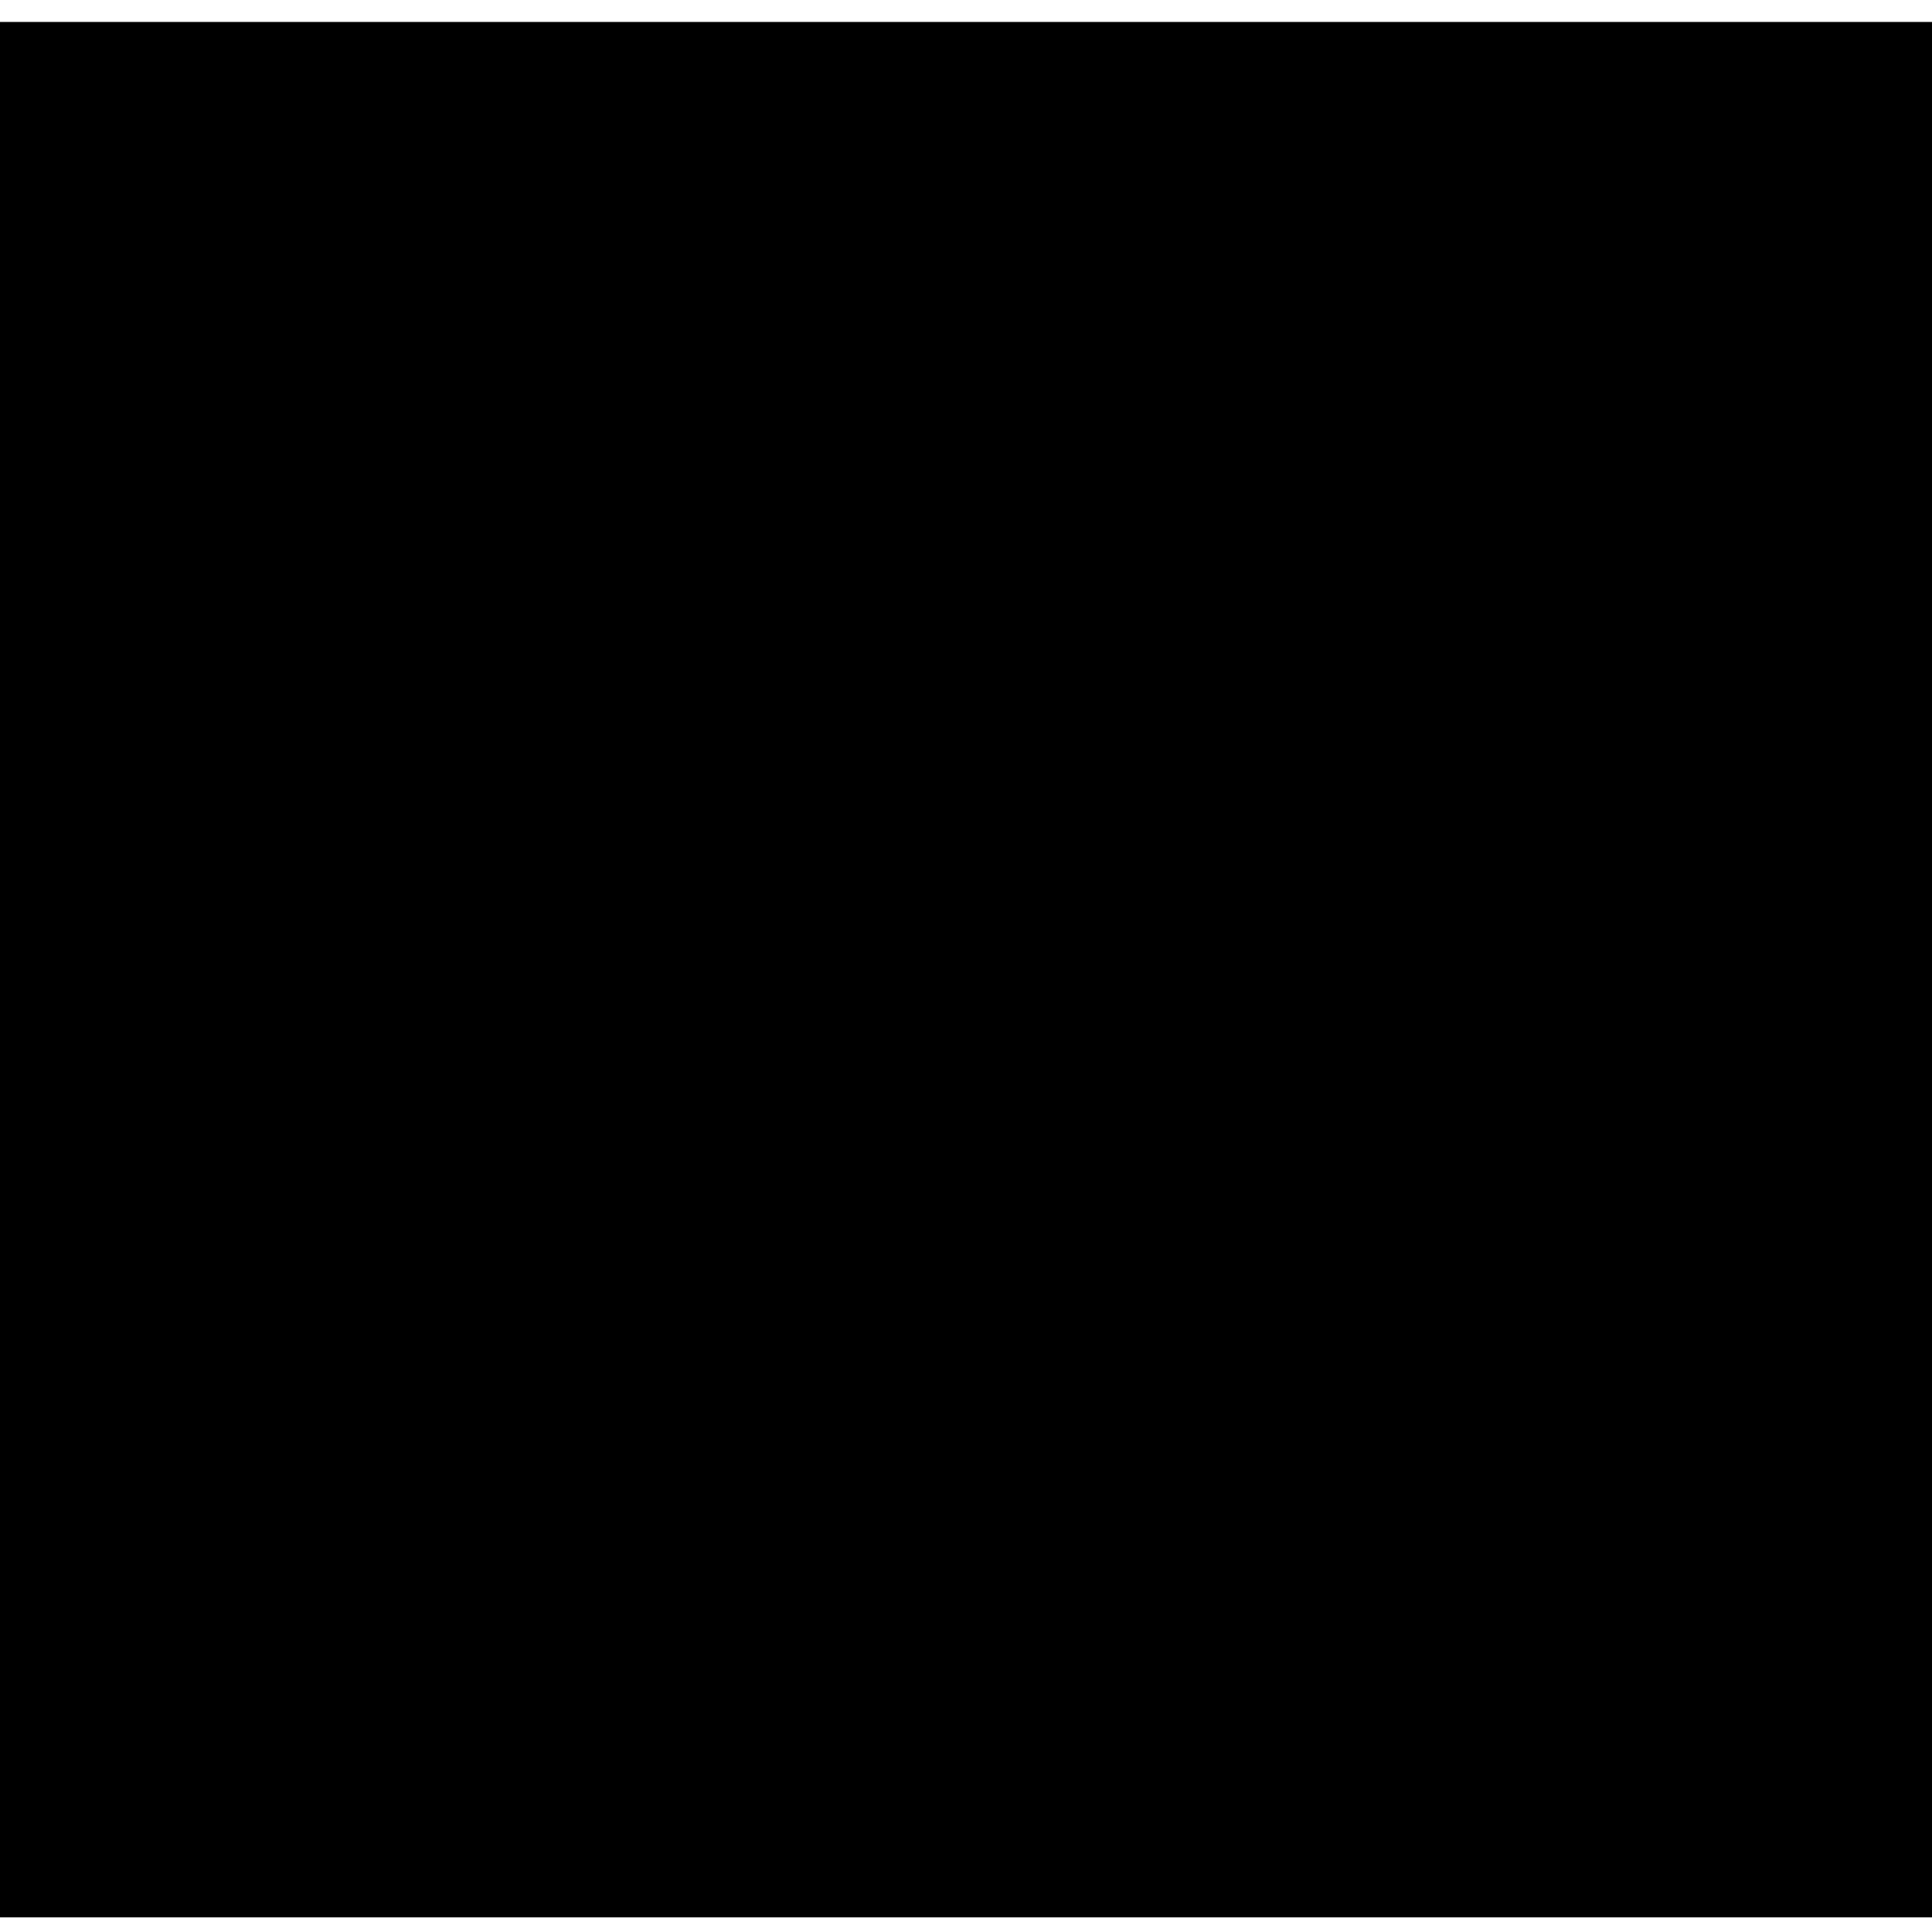
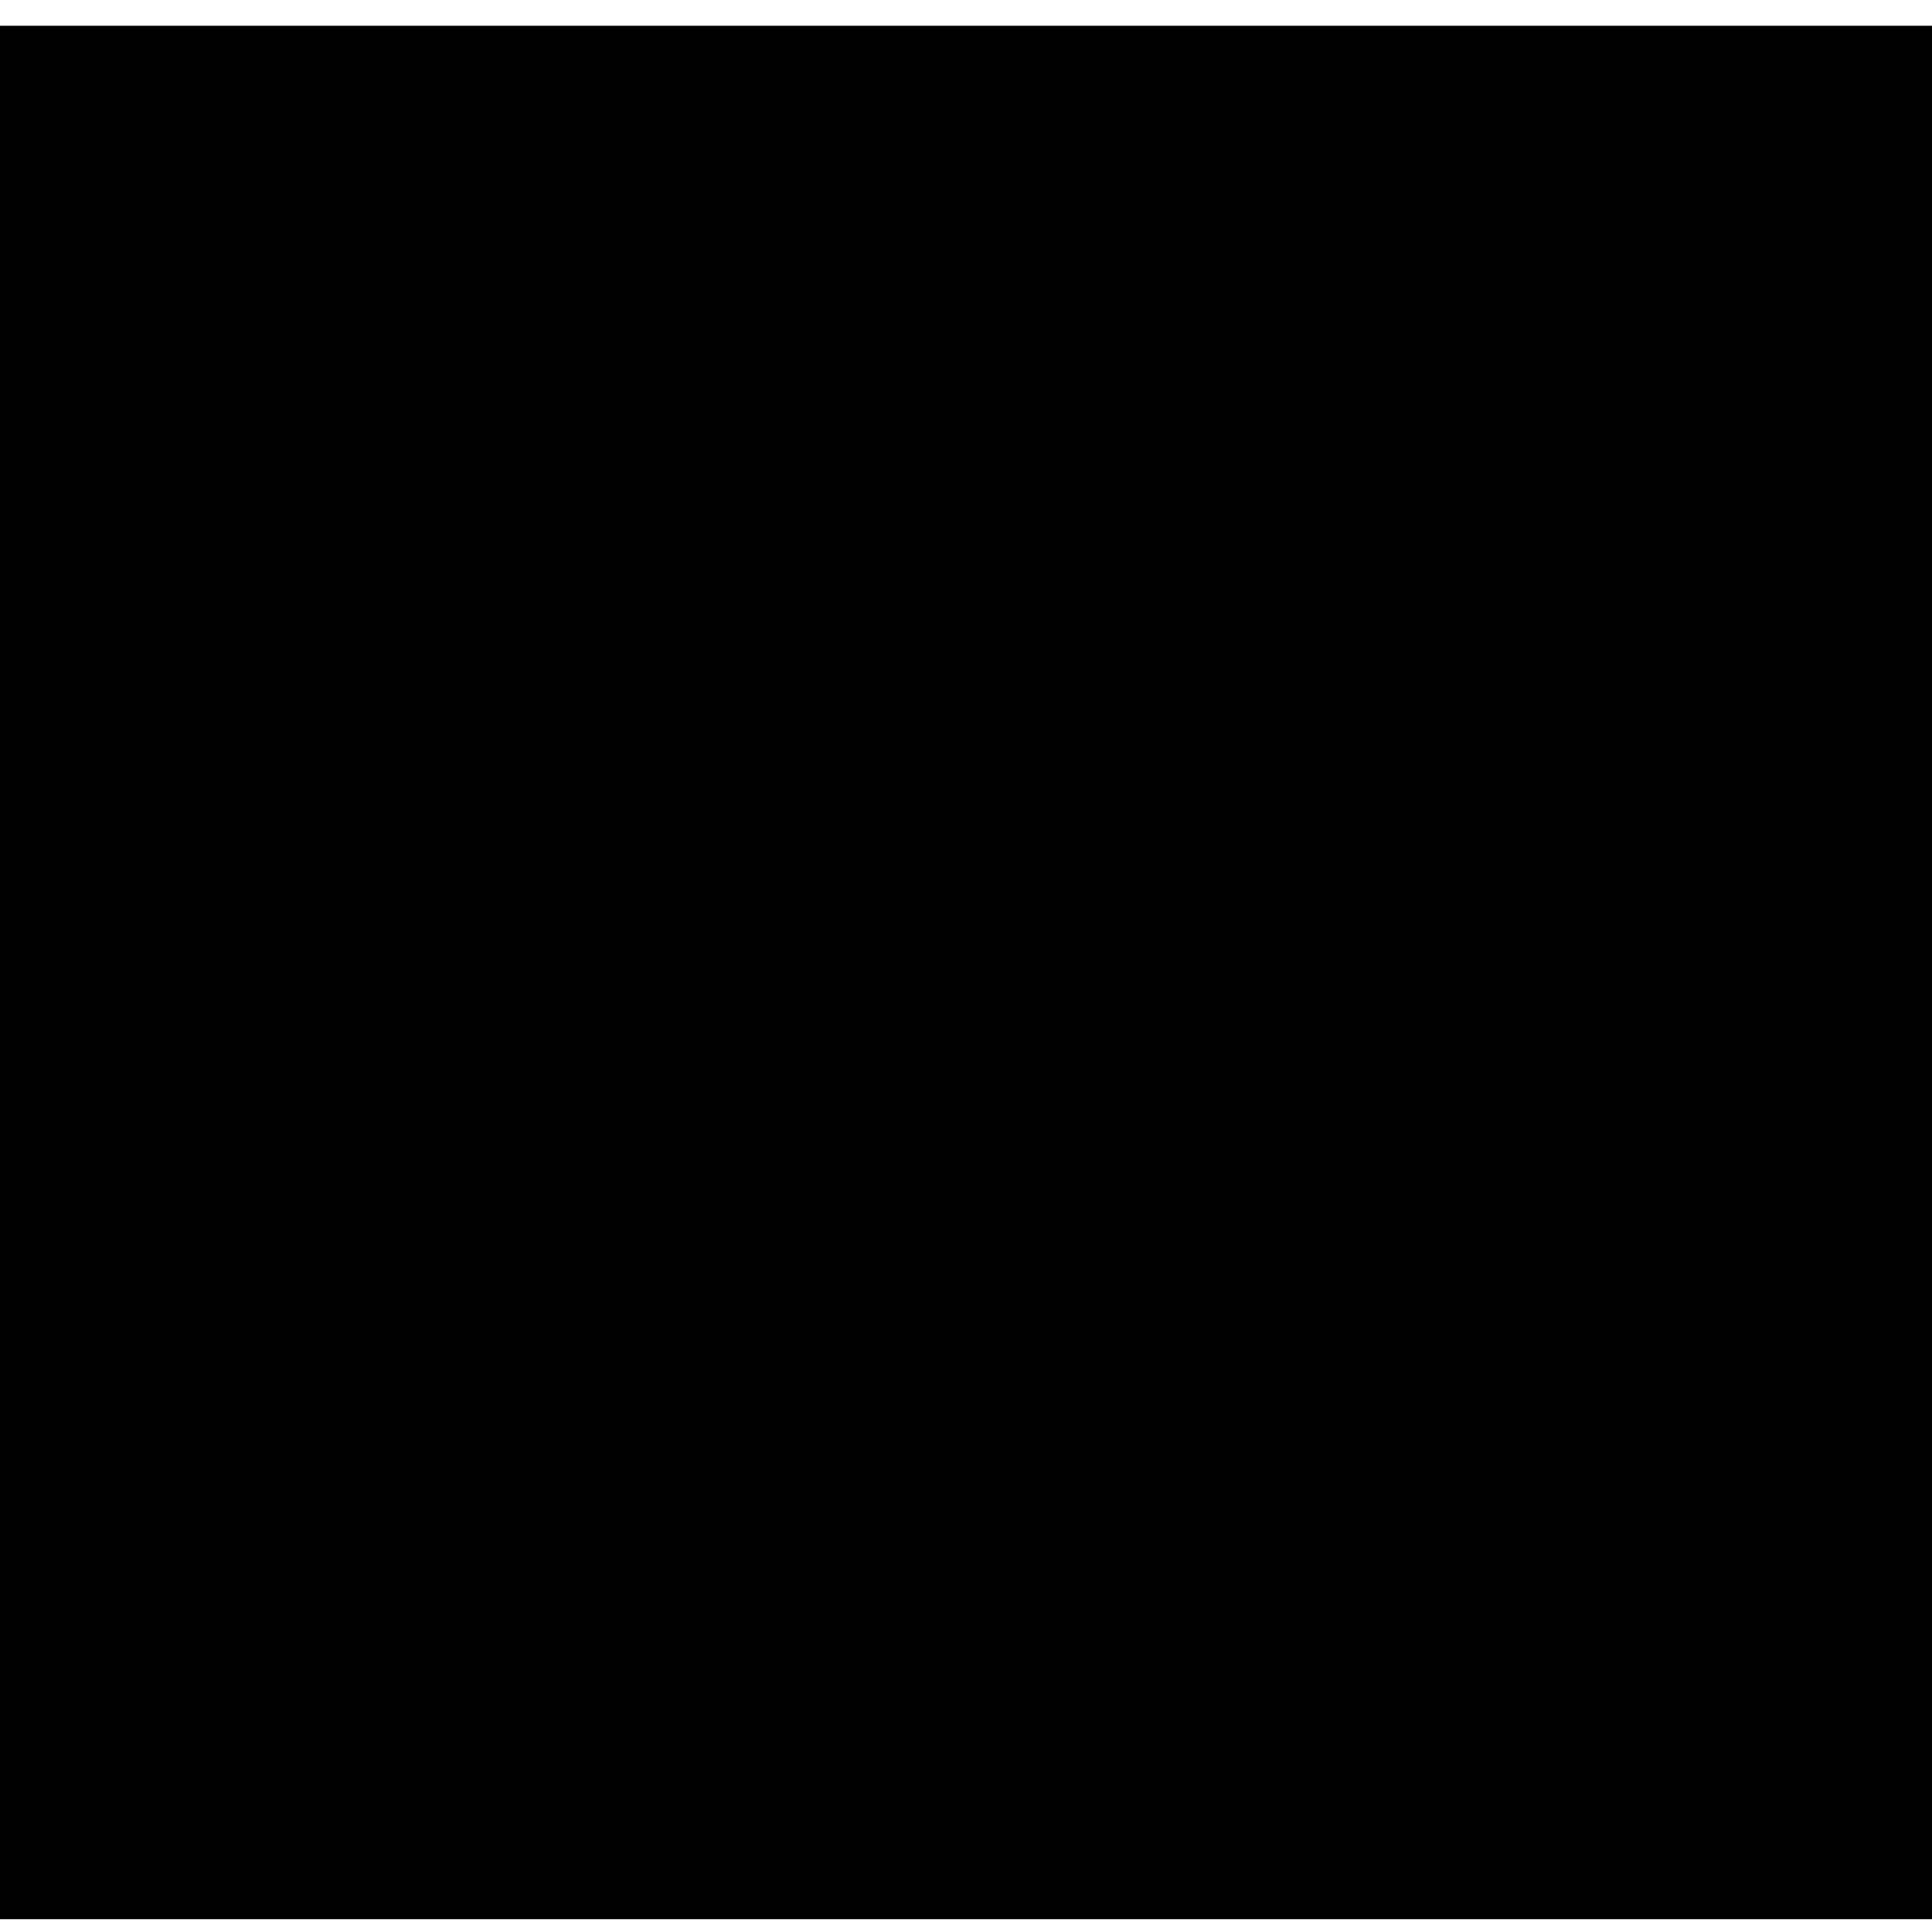
- <svg xmlns="http://www.w3.org/2000/svg" version="1.0" width="264pt" height="264pt" viewBox="0 0 264 264" preserveAspectRatio="xMidYMid meet">
-   <g transform="translate(0,264) scale(0.1,-0.1)" fill="#000000" stroke="none">
-     <path d="M0 1315 l0 -1295 1320 0 1320 0 0 1295 0 1295 -1320 0 -1320 0 0 -1295z" />
+ <svg xmlns="http://www.w3.org/2000/svg" version="1.0" width="150pt" height="150pt" viewBox="0 0 150 150" preserveAspectRatio="xMidYMid meet">
+   <g transform="translate(0,150) scale(0.1,-0.1)" fill="#000000" stroke="none">
+     <path d="M0 745 l0 -735 750 0 750 0 0 735 0 735 -750 0 -750 0 0 -735z" />
  </g>
</svg>
